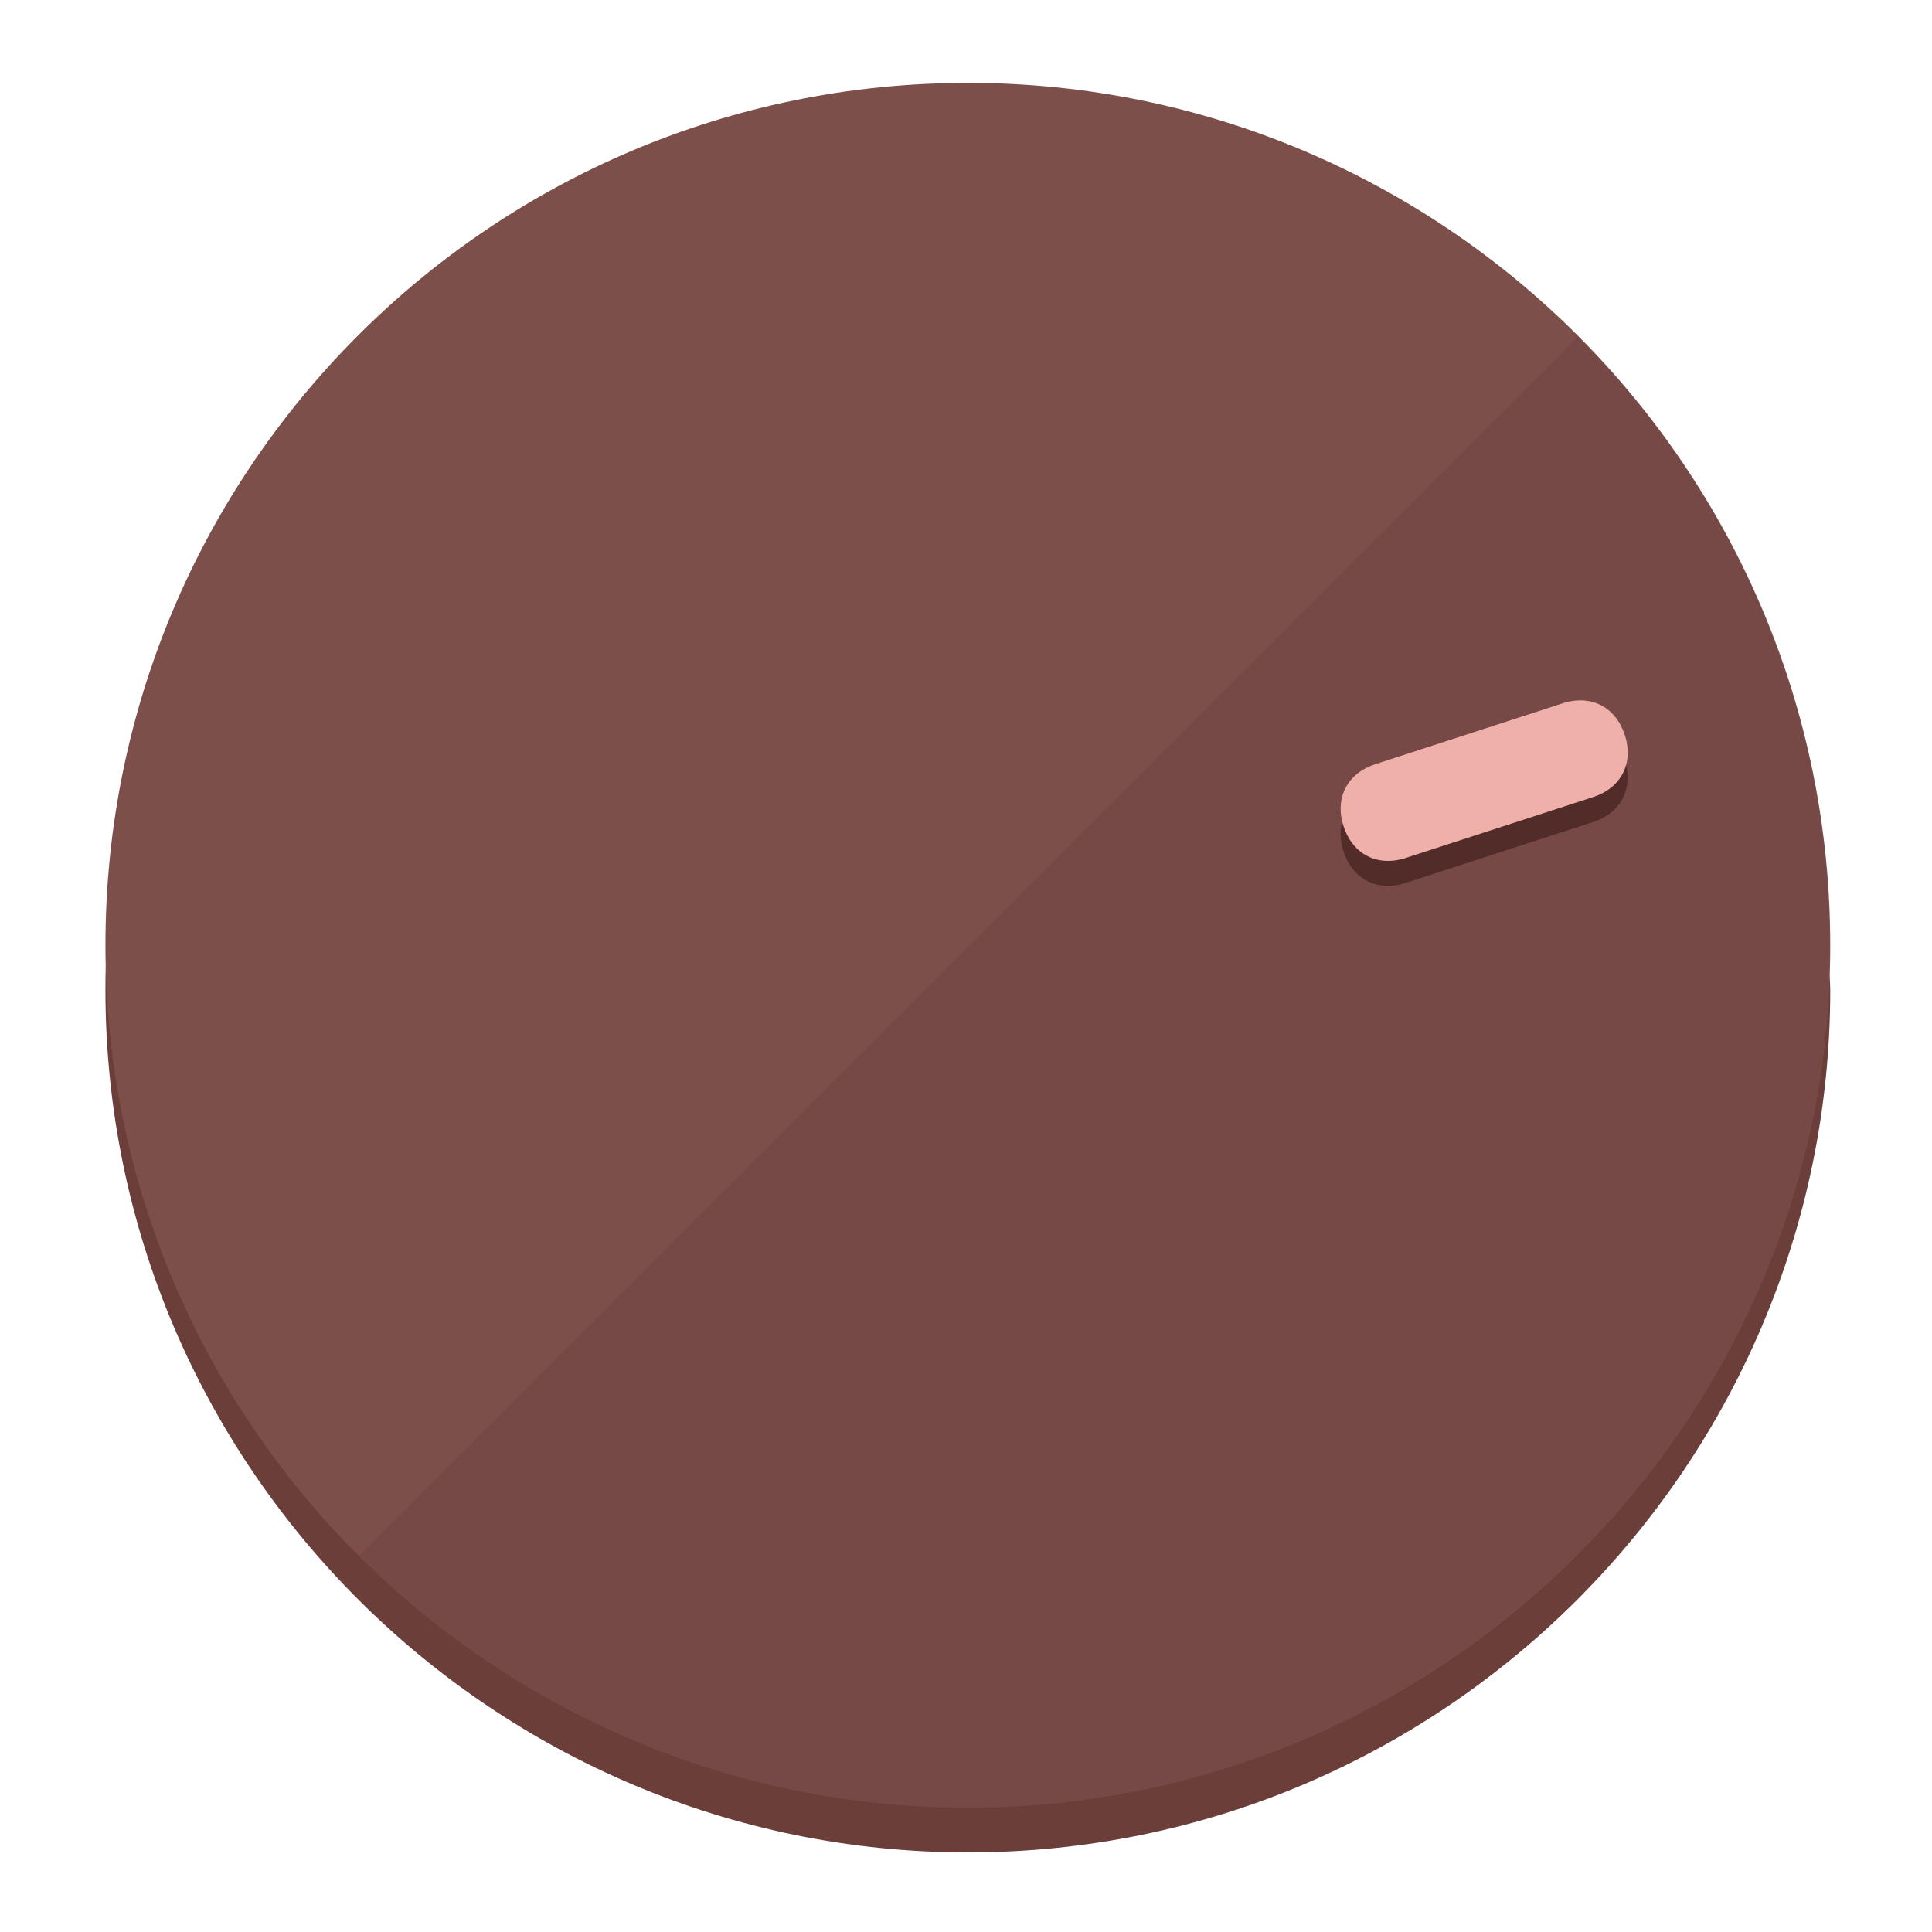
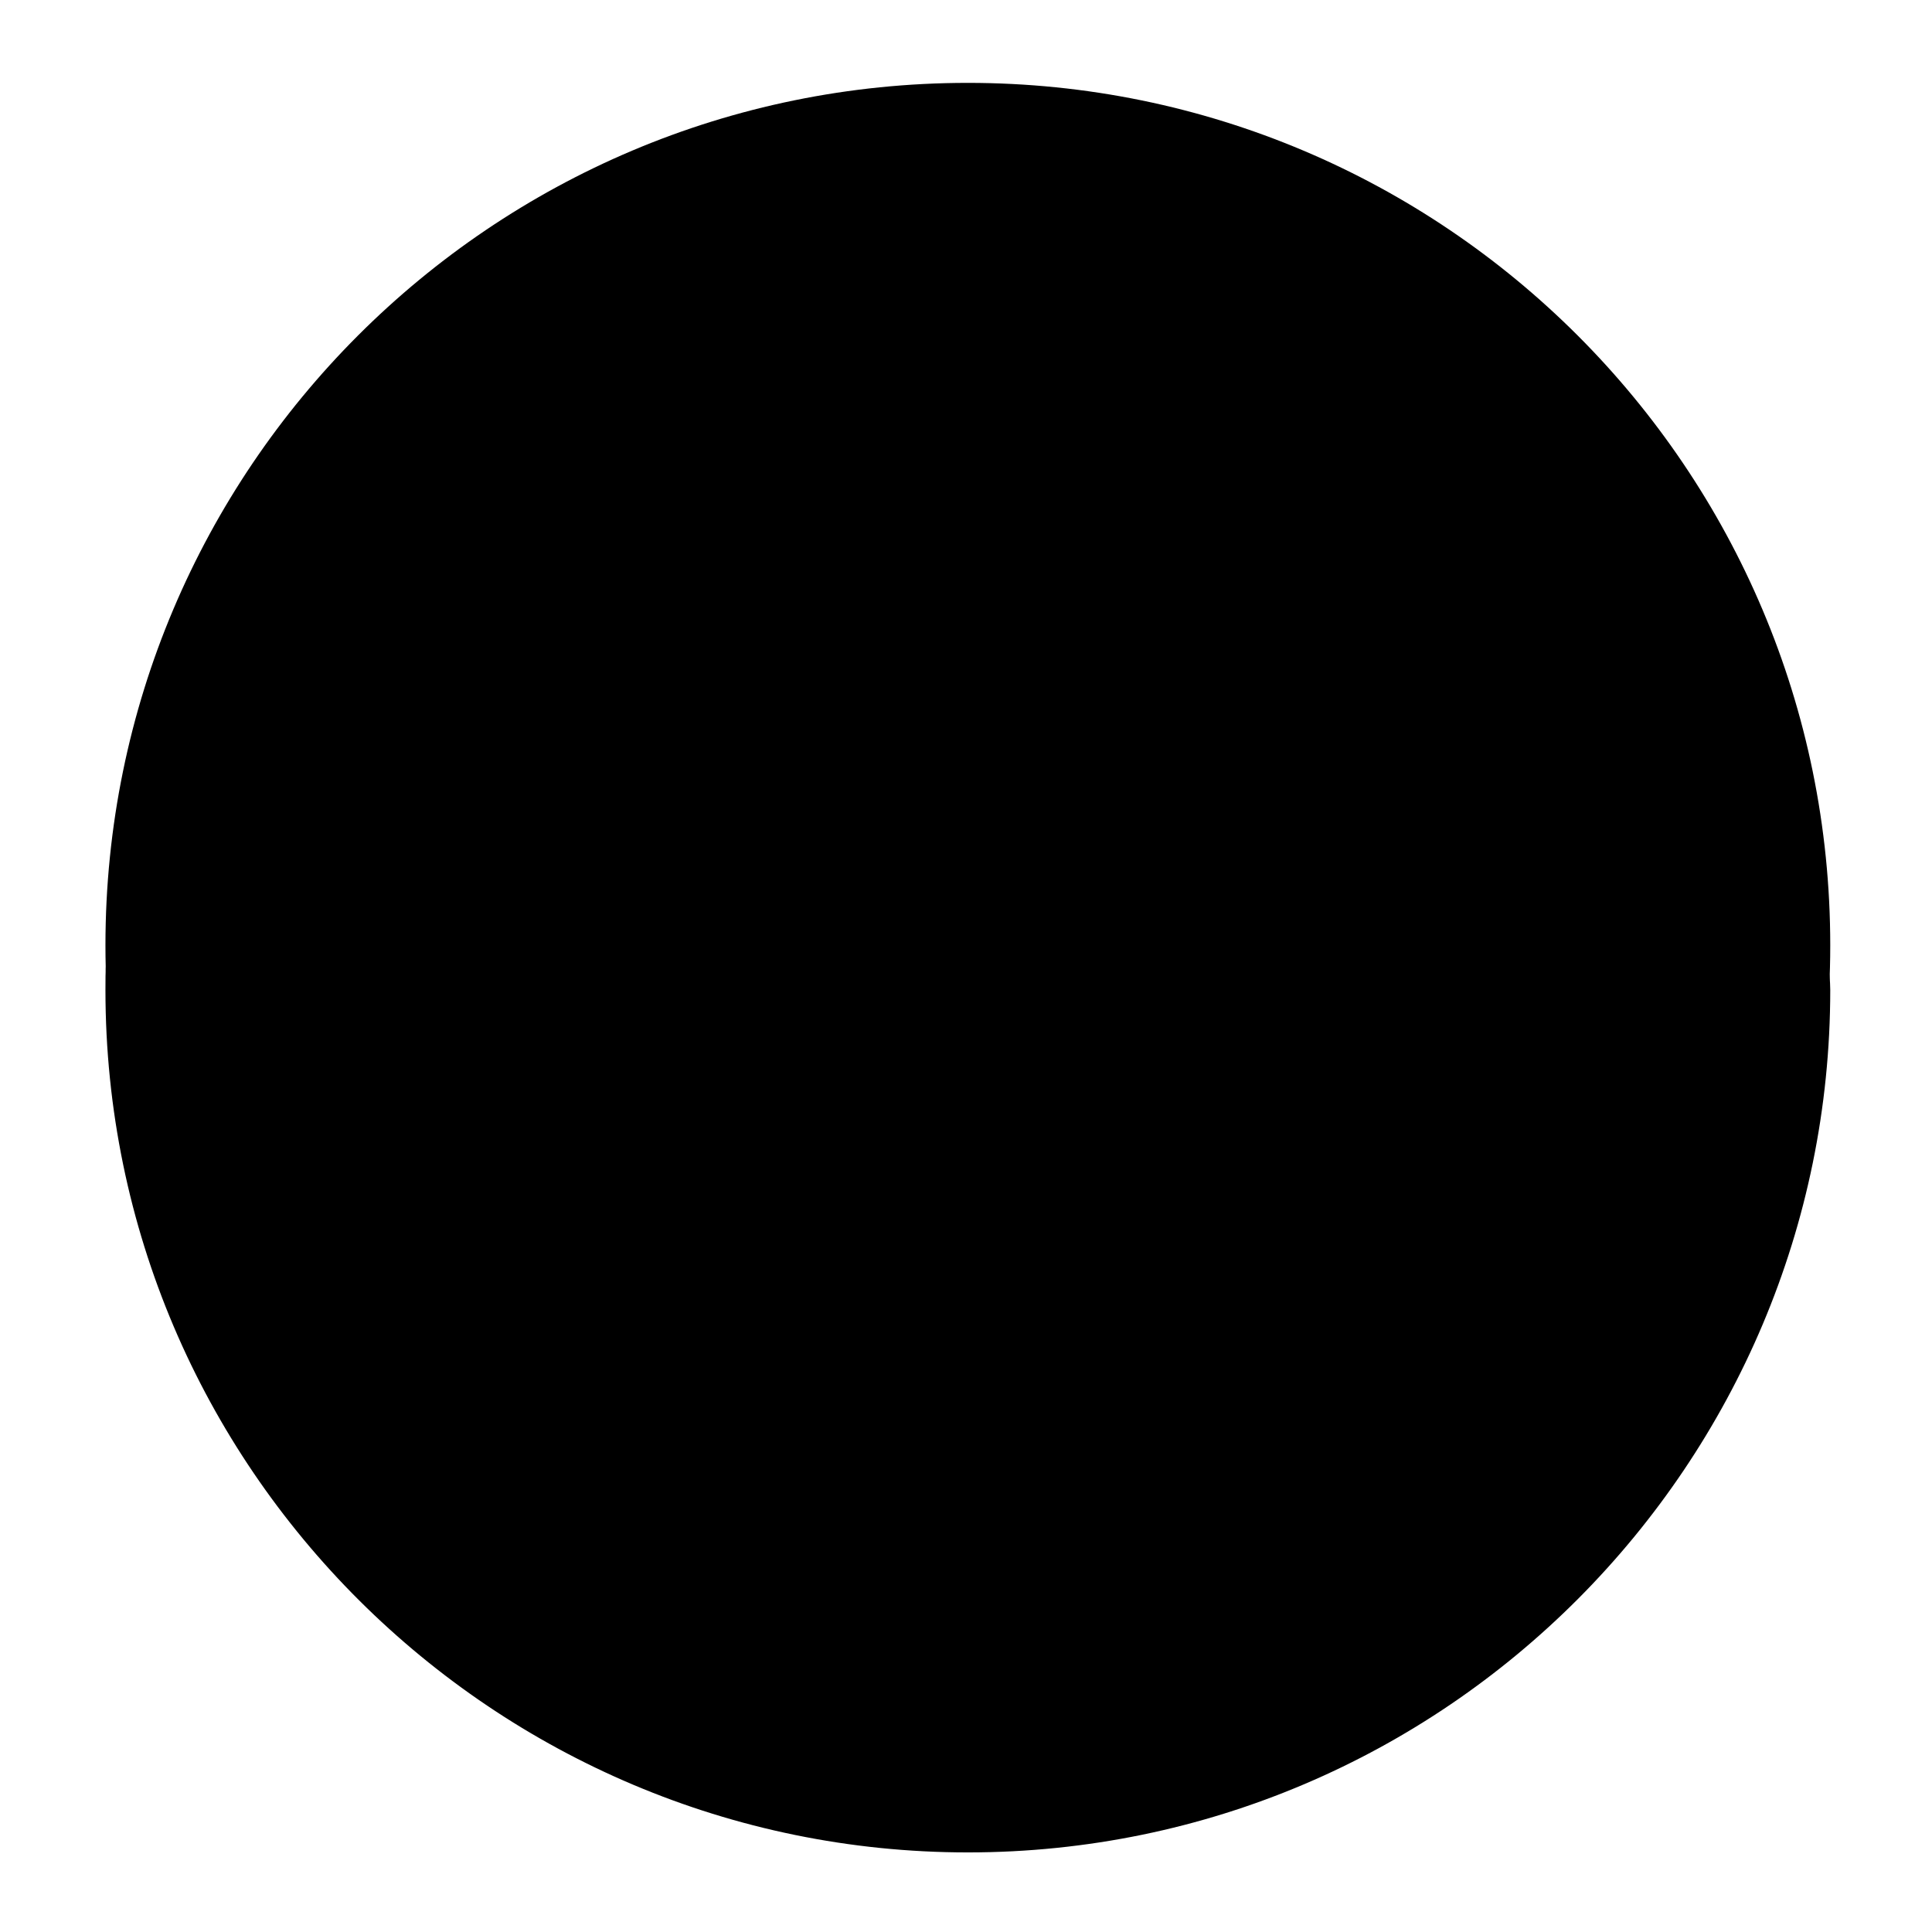
<svg xmlns="http://www.w3.org/2000/svg" height="120px" width="120px" version="1.1" id="Layer_1" viewBox="0 0 496.8 496.8" xml:space="preserve">
  <defs id="defs23" />
  <g id="g3158">
-     <path style="display:inline;fill:#6B3E3A;fill-opacity:1;stroke-width:1.584" d="m 248.875,445.92 c 116.582,0 212.89,-91.238 220.493,-205.286 0,5.069 1.267,8.87 1.267,13.939 0,121.651 -98.842,221.76 -221.76,221.76 -121.651,0 -221.76,-98.842 -221.76,-221.76 0,-5.069 0,-8.87 1.267,-13.939 7.603,114.048 103.91,205.286 220.493,205.286 z" id="path8" />
-     <circle style="display:inline;fill:#7D4F4B;fill-opacity:1;stroke-width:1.584" cx="248.875" cy="243.071" r="221.76" id="circle12" />
-     <path style="display:inline;fill:#522C29;fill-opacity:0.154;stroke-width:1.587" d="m 405.744,86.606 c 86.308,86.308 86.308,227.193 0,313.5 -86.308,86.308 -227.193,86.308 -313.5,0" id="path14" />
+     <path style="display:inline;fill:#;fill-opacity:1;stroke-width:1.584" d="m 248.875,445.92 c 116.582,0 212.89,-91.238 220.493,-205.286 0,5.069 1.267,8.87 1.267,13.939 0,121.651 -98.842,221.76 -221.76,221.76 -121.651,0 -221.76,-98.842 -221.76,-221.76 0,-5.069 0,-8.87 1.267,-13.939 7.603,114.048 103.91,205.286 220.493,205.286 z" id="path8" />
+     <circle style="display:inline;fill:#;fill-opacity:1;stroke-width:1.584" cx="248.875" cy="243.071" r="221.76" id="circle12" />
+     <path style="display:inline;fill:#;fill-opacity:0.154;stroke-width:1.587" d="m 405.744,86.606 c 86.308,86.308 86.308,227.193 0,313.5 -86.308,86.308 -227.193,86.308 -313.5,0" id="path14" />
  </g>
  <g id="g3198">
    <circle style="display:none;fill:#000000;fill-opacity:0;stroke-width:1.584" cx="308.441" cy="-161.035" r="221.76" id="circle12-3" transform="rotate(72)" />
-     <path style="display:inline;fill:#522C29;fill-opacity:1;stroke-width:1.584" d="m 361.436,227.043 c -7.231,2.35 -13.618,-0.905 -15.968,-8.136 v 0 c -2.35,-7.231 0.905,-13.618 8.136,-15.968 l 48.207,-15.663 c 7.231,-2.349 13.618,0.905 15.968,8.136 v 0 c 2.35,7.231 -0.905,13.618 -8.136,15.968 z" id="path3789" />
-     <path style="display:inline;fill:#F0B0AA;stroke-width:1.584" d="m 361.461,220.621 c -7.231,2.349 -13.618,-0.905 -15.968,-8.136 v 0 c -2.35,-7.231 0.905,-13.618 8.136,-15.968 l 48.207,-15.663 c 7.231,-2.35 13.618,0.905 15.968,8.136 v 0 c 2.35,7.231 -0.905,13.618 -8.136,15.968 z" id="path915" />
+     <path style="display:inline;fill:#;fill-opacity:1;stroke-width:1.584" d="m 361.436,227.043 c -7.231,2.35 -13.618,-0.905 -15.968,-8.136 v 0 c -2.35,-7.231 0.905,-13.618 8.136,-15.968 l 48.207,-15.663 c 7.231,-2.349 13.618,0.905 15.968,8.136 v 0 c 2.35,7.231 -0.905,13.618 -8.136,15.968 z" id="path3789" />
+     <path style="display:inline;fill:#;stroke-width:1.584" d="m 361.461,220.621 c -7.231,2.349 -13.618,-0.905 -15.968,-8.136 v 0 c -2.35,-7.231 0.905,-13.618 8.136,-15.968 l 48.207,-15.663 c 7.231,-2.35 13.618,0.905 15.968,8.136 v 0 c 2.35,7.231 -0.905,13.618 -8.136,15.968 z" id="path915" />
  </g>
</svg>
